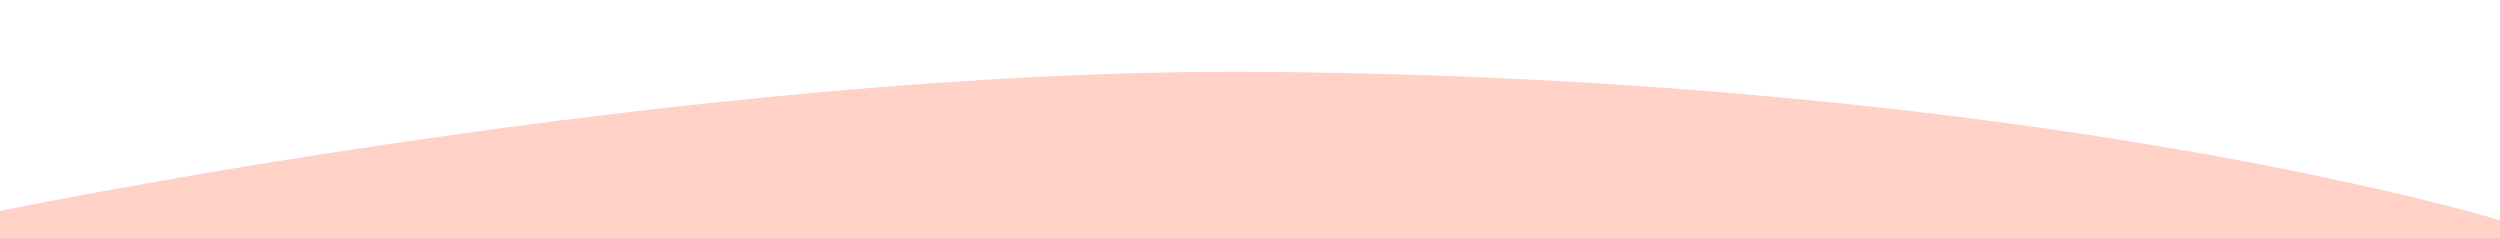
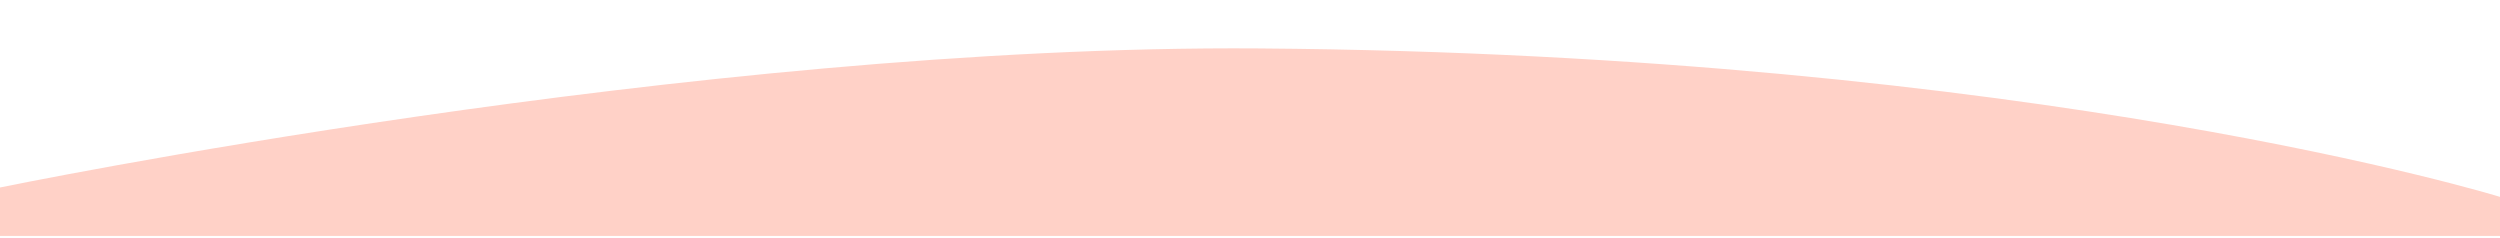
- <svg xmlns="http://www.w3.org/2000/svg" width="1600" height="152" viewBox="0 0 1600 152">
+ <svg xmlns="http://www.w3.org/2000/svg" width="1600" height="152" viewBox="0 15 1600 152">
  <path fill="#ffd1c7" class="cls-1" d="M0,135S444.42,43.328,806,46c498.01,3.68,794,95,794,95v25H0V135Z" />
</svg>
